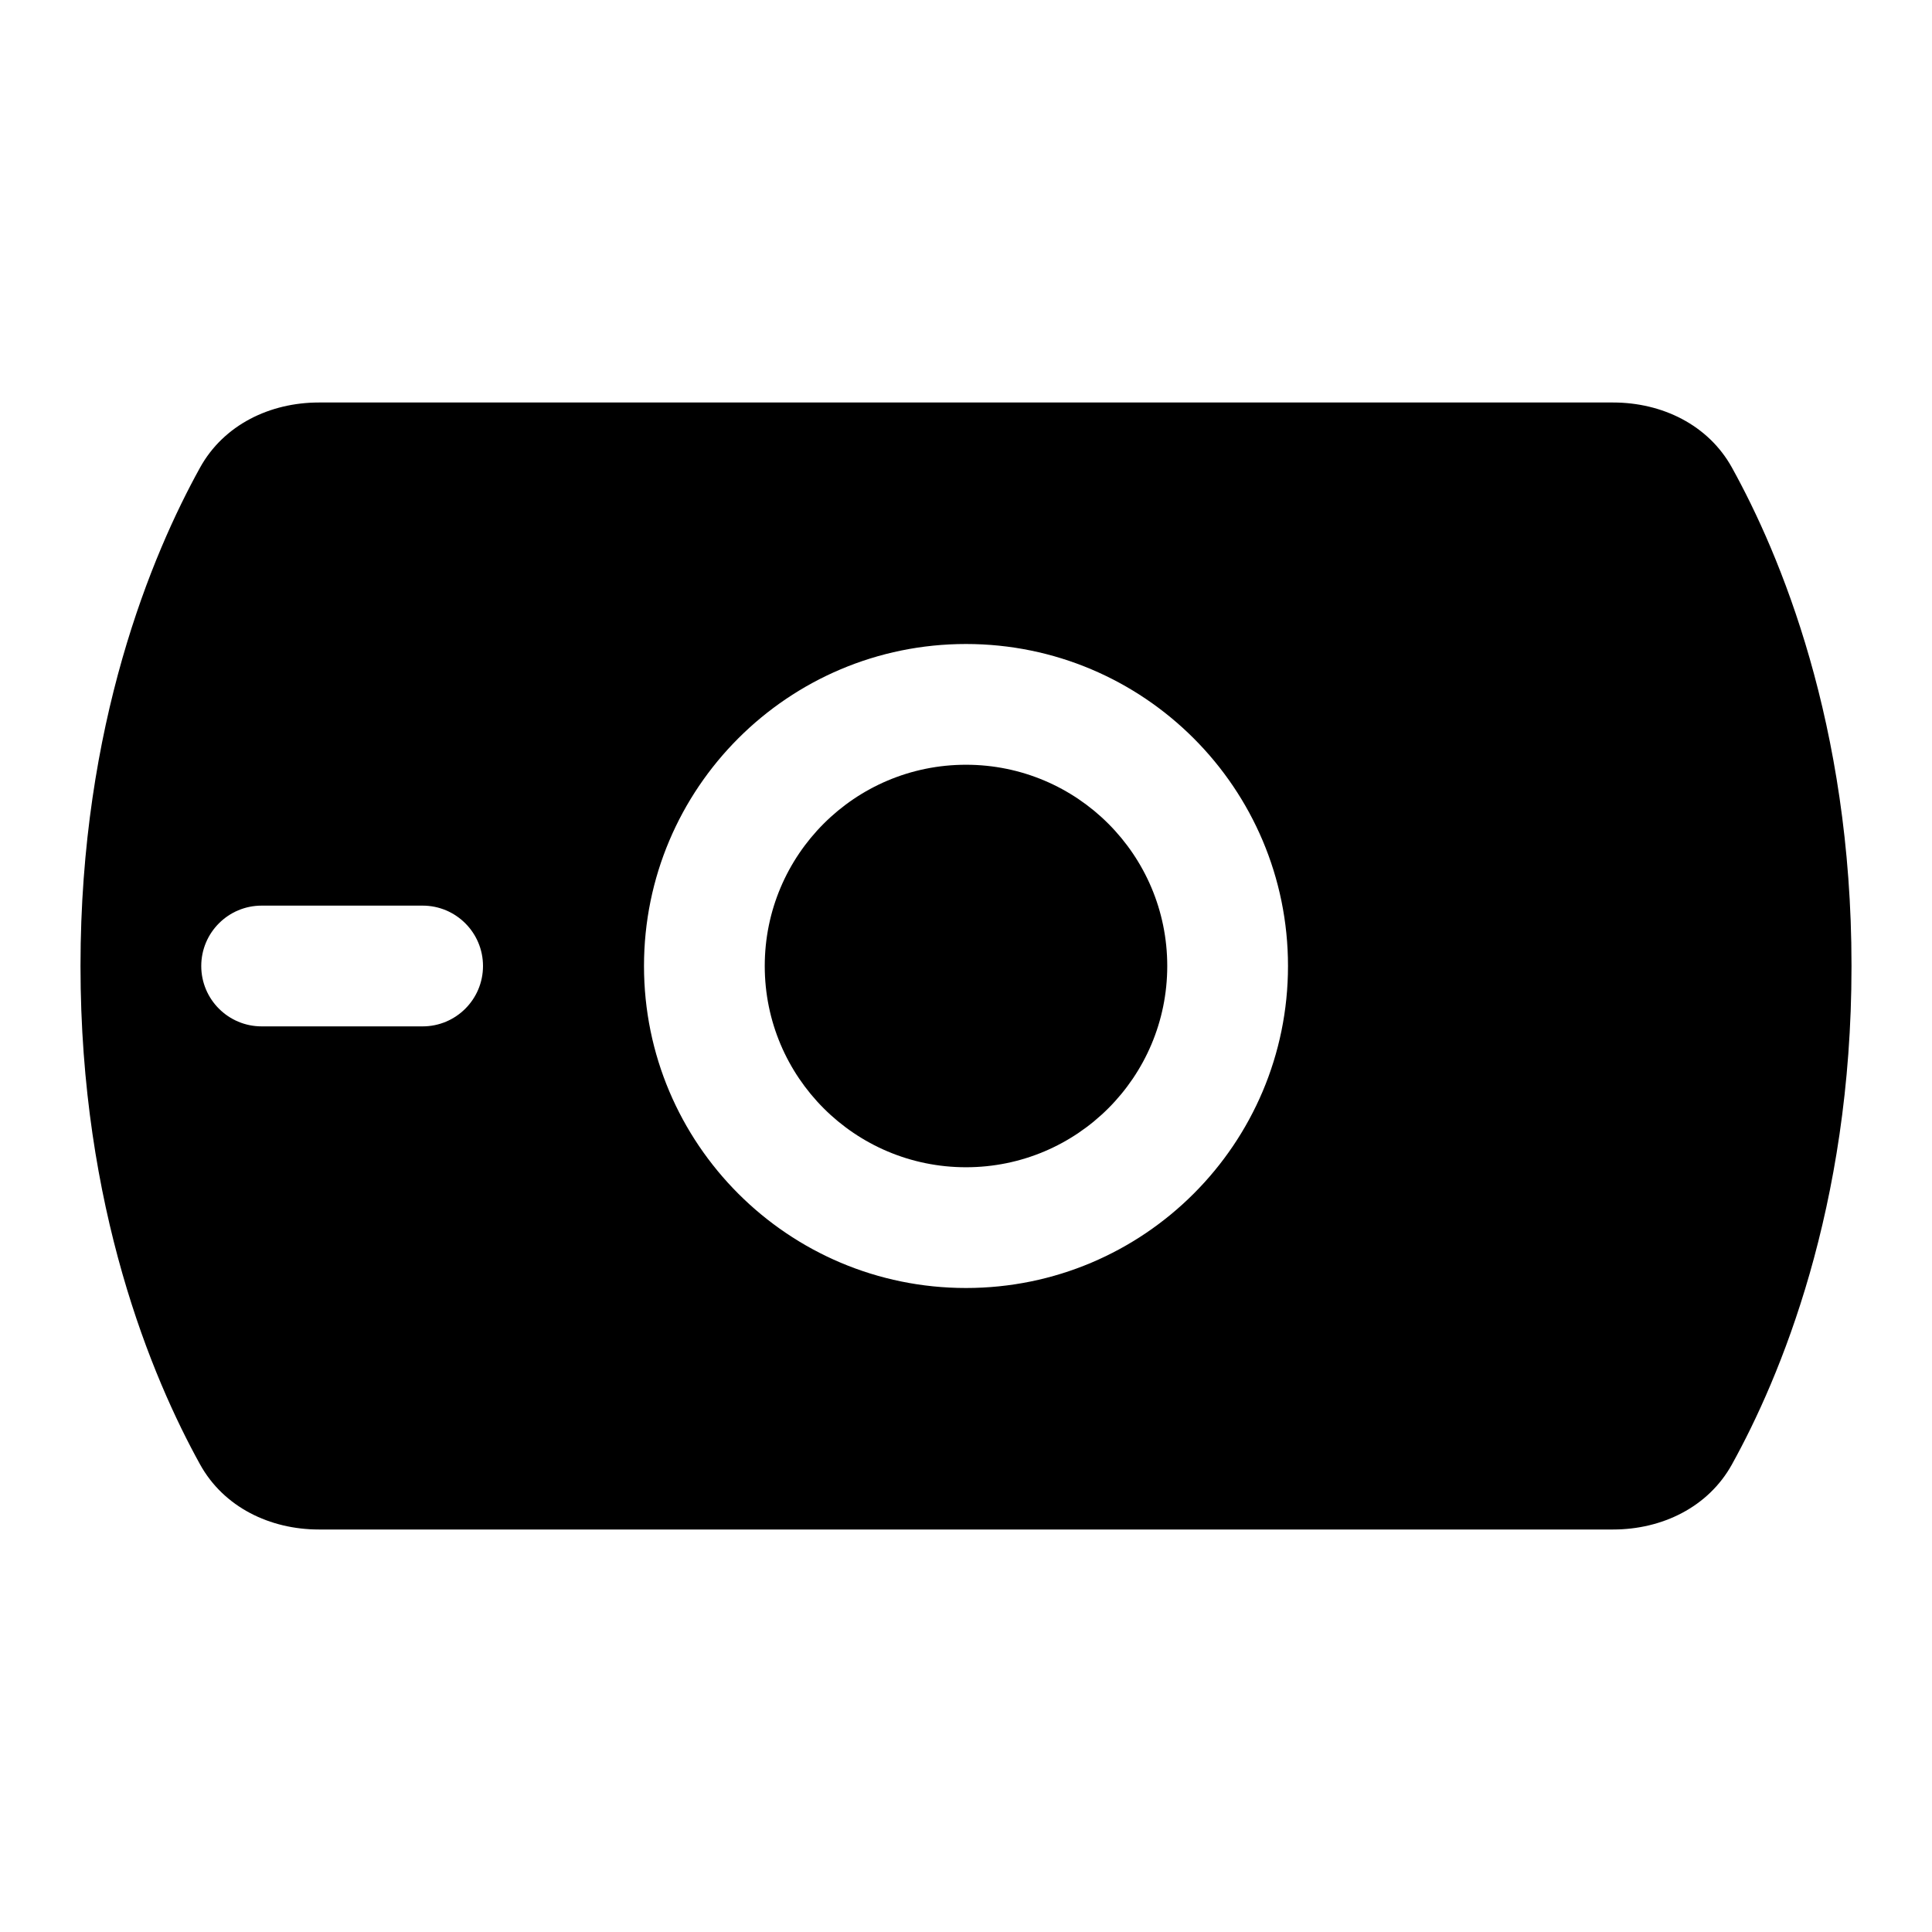
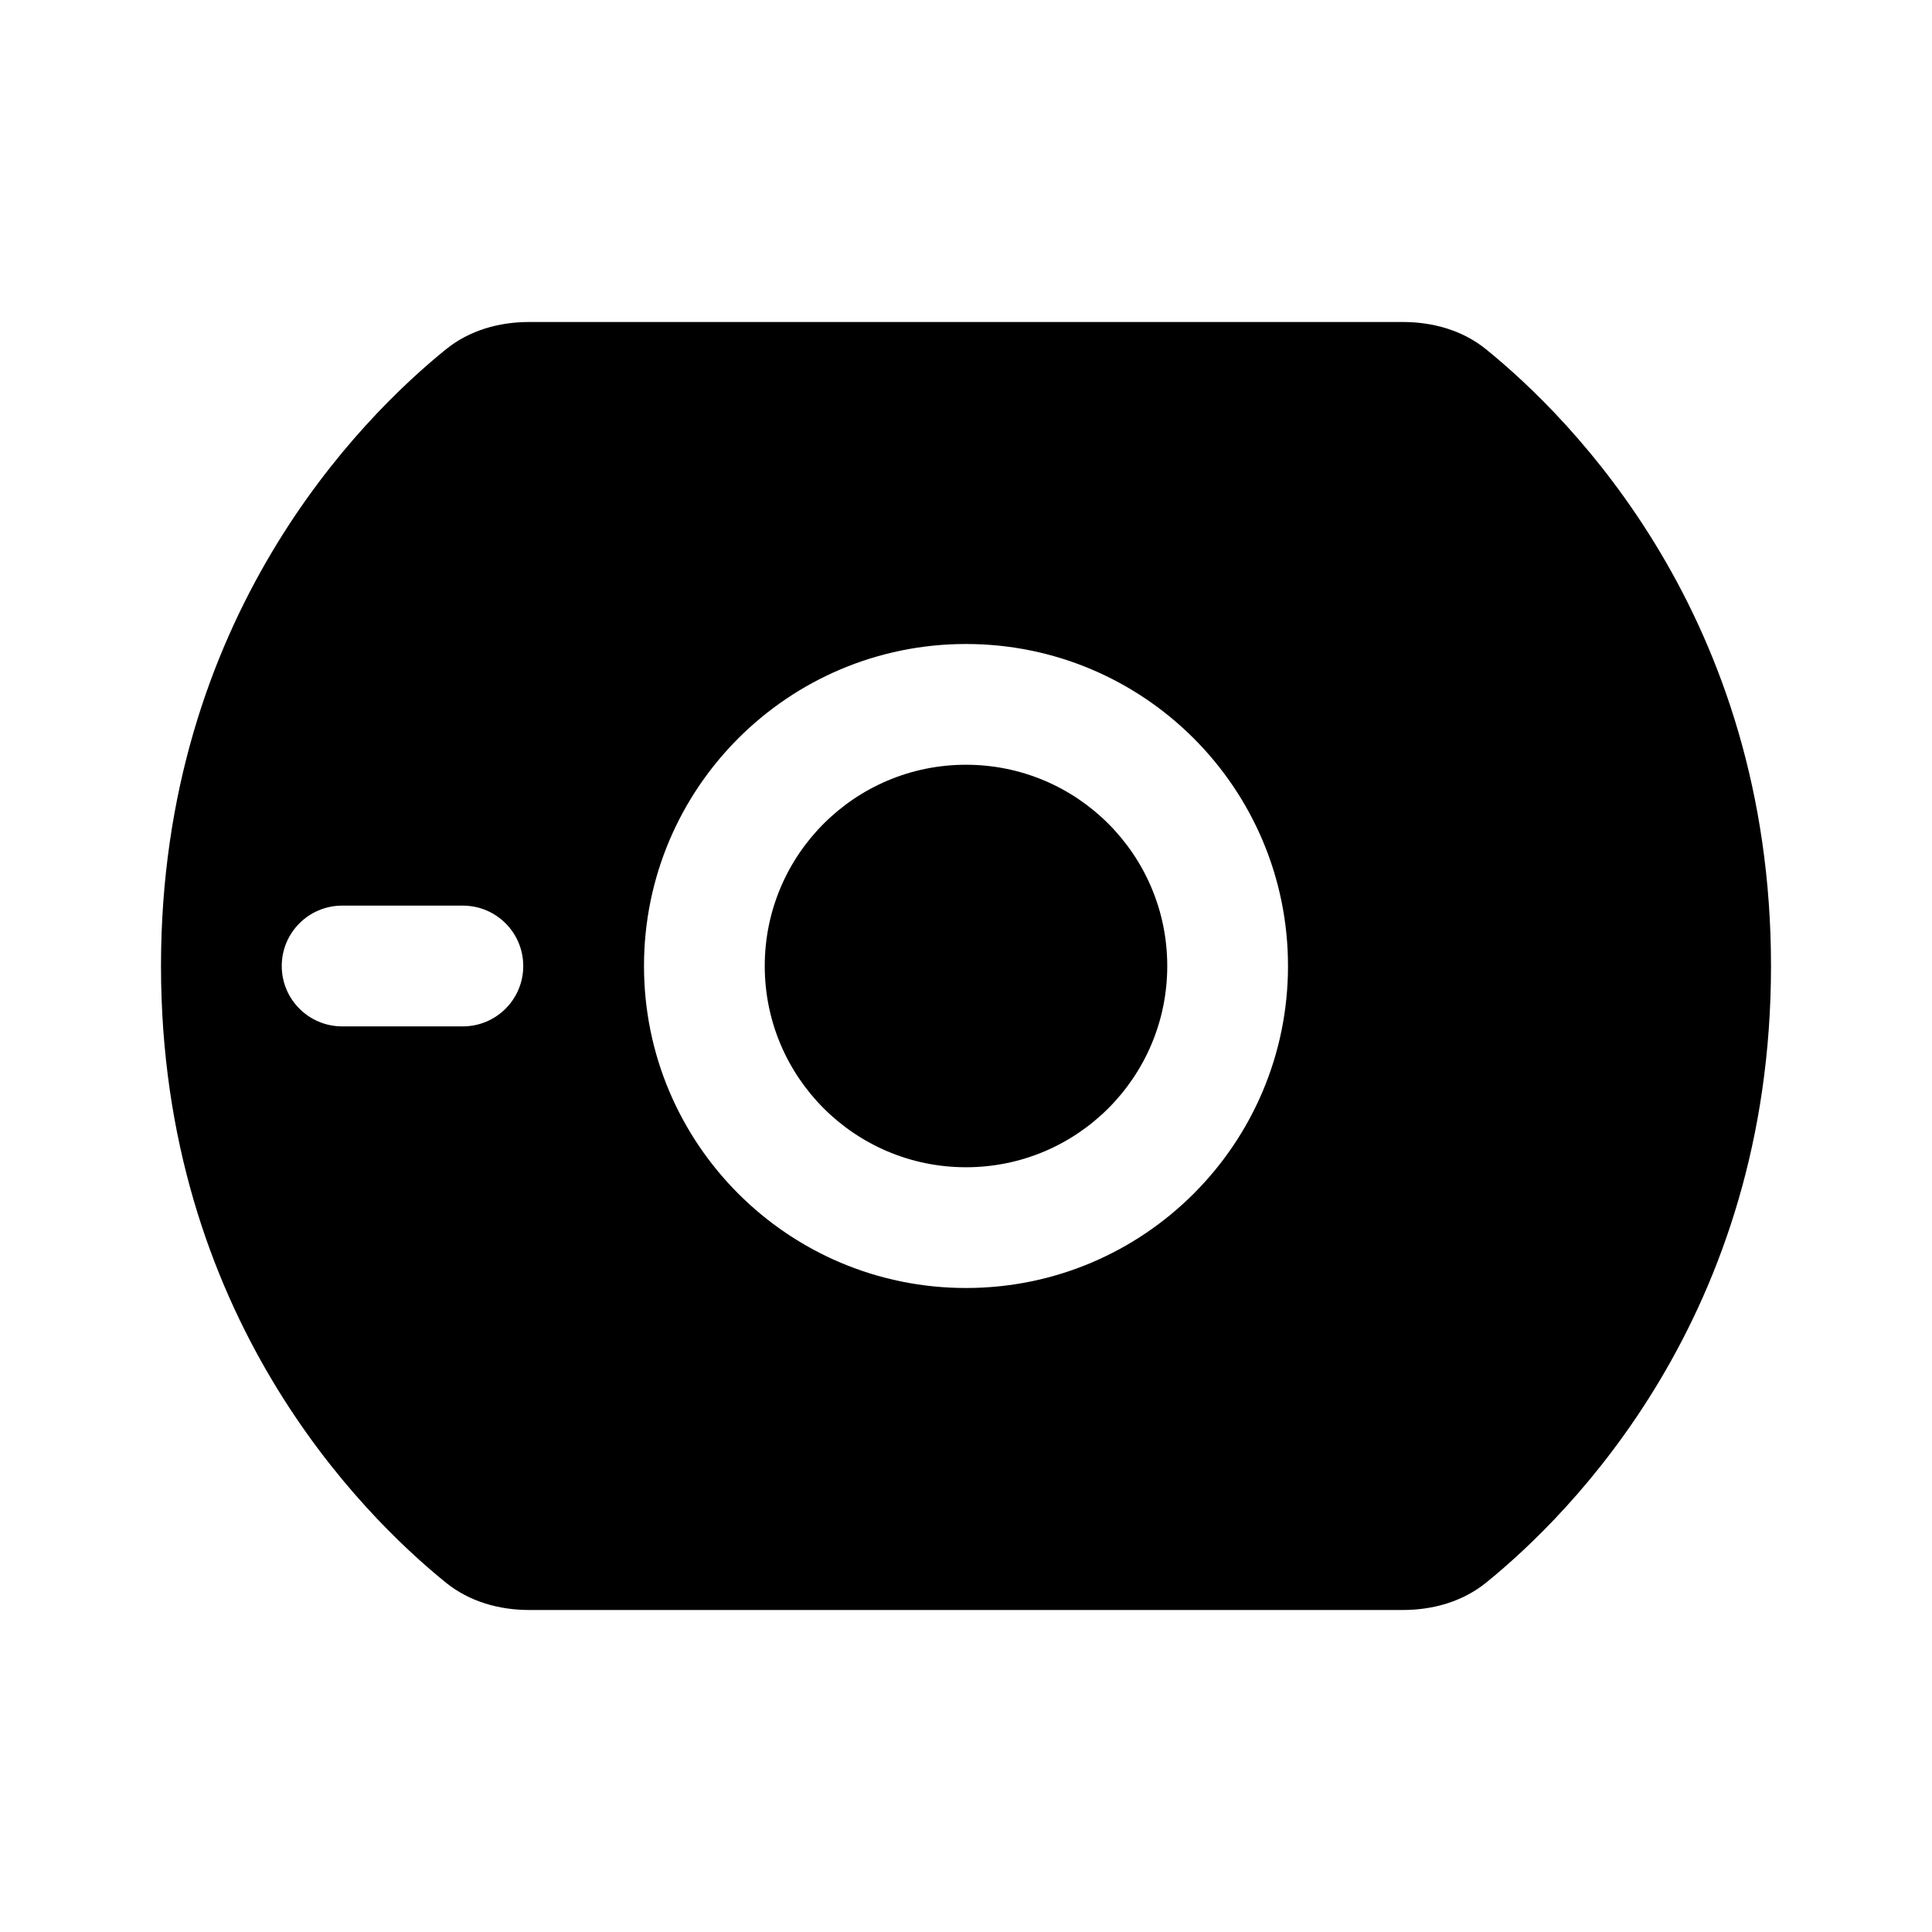
<svg xmlns="http://www.w3.org/2000/svg" width="24" height="24" viewBox="0 0 24 24" fill="currentColor">
  <path d="M12 14.5C13.381 14.5 14.5 13.381 14.5 12C14.5 10.619 13.381 9.5 12 9.5C10.619 9.5 9.5 10.619 9.5 12C9.5 13.381 10.619 14.5 12 14.5Z" />
-   <path fill-rule="evenodd" clip-rule="evenodd" d="M2.485 18.191C2.779 18.723 3.354 19 3.961 19L20.039 19C20.646 19 21.221 18.723 21.515 18.191C22.108 17.12 23 15.008 23 12.009V11.991C23 8.992 22.108 6.88 21.515 5.809C21.221 5.277 20.646 5 20.039 5H3.961C3.354 5 2.779 5.277 2.485 5.809C1.892 6.881 1 8.994 1 12C1 15.006 1.892 17.119 2.485 18.191ZM12 16C14.209 16 16 14.209 16 12C16 9.791 14.209 8 12 8C9.791 8 8 9.791 8 12C8 14.209 9.791 16 12 16ZM3.25 12.75H5.25C5.664 12.75 6 12.414 6 12C6 11.586 5.664 11.25 5.25 11.25H3.25C2.836 11.25 2.5 11.586 2.5 12C2.5 12.414 2.836 12.75 3.25 12.75Z" />
+   <path fill-rule="evenodd" clip-rule="evenodd" d="M5.54 4.339C5.832 4.103 6.199 4 6.574 4H17.426C17.801 4 18.169 4.103 18.46 4.339C19.511 5.19 22 7.662 22 12C22 16.338 19.511 18.81 18.46 19.661C18.169 19.896 17.801 20 17.426 20H6.574C6.199 20 5.832 19.896 5.54 19.661C4.489 18.81 2 16.338 2 12C2 7.662 4.489 5.19 5.54 4.339ZM12 16C14.209 16 16 14.209 16 12C16 9.791 14.209 8 12 8C9.791 8 8 9.791 8 12C8 14.209 9.791 16 12 16ZM4.25 11.25C3.836 11.25 3.5 11.586 3.5 12C3.5 12.414 3.836 12.75 4.25 12.75H5.75C6.164 12.75 6.5 12.414 6.5 12C6.5 11.586 6.164 11.25 5.75 11.25H4.25Z" />
</svg>
